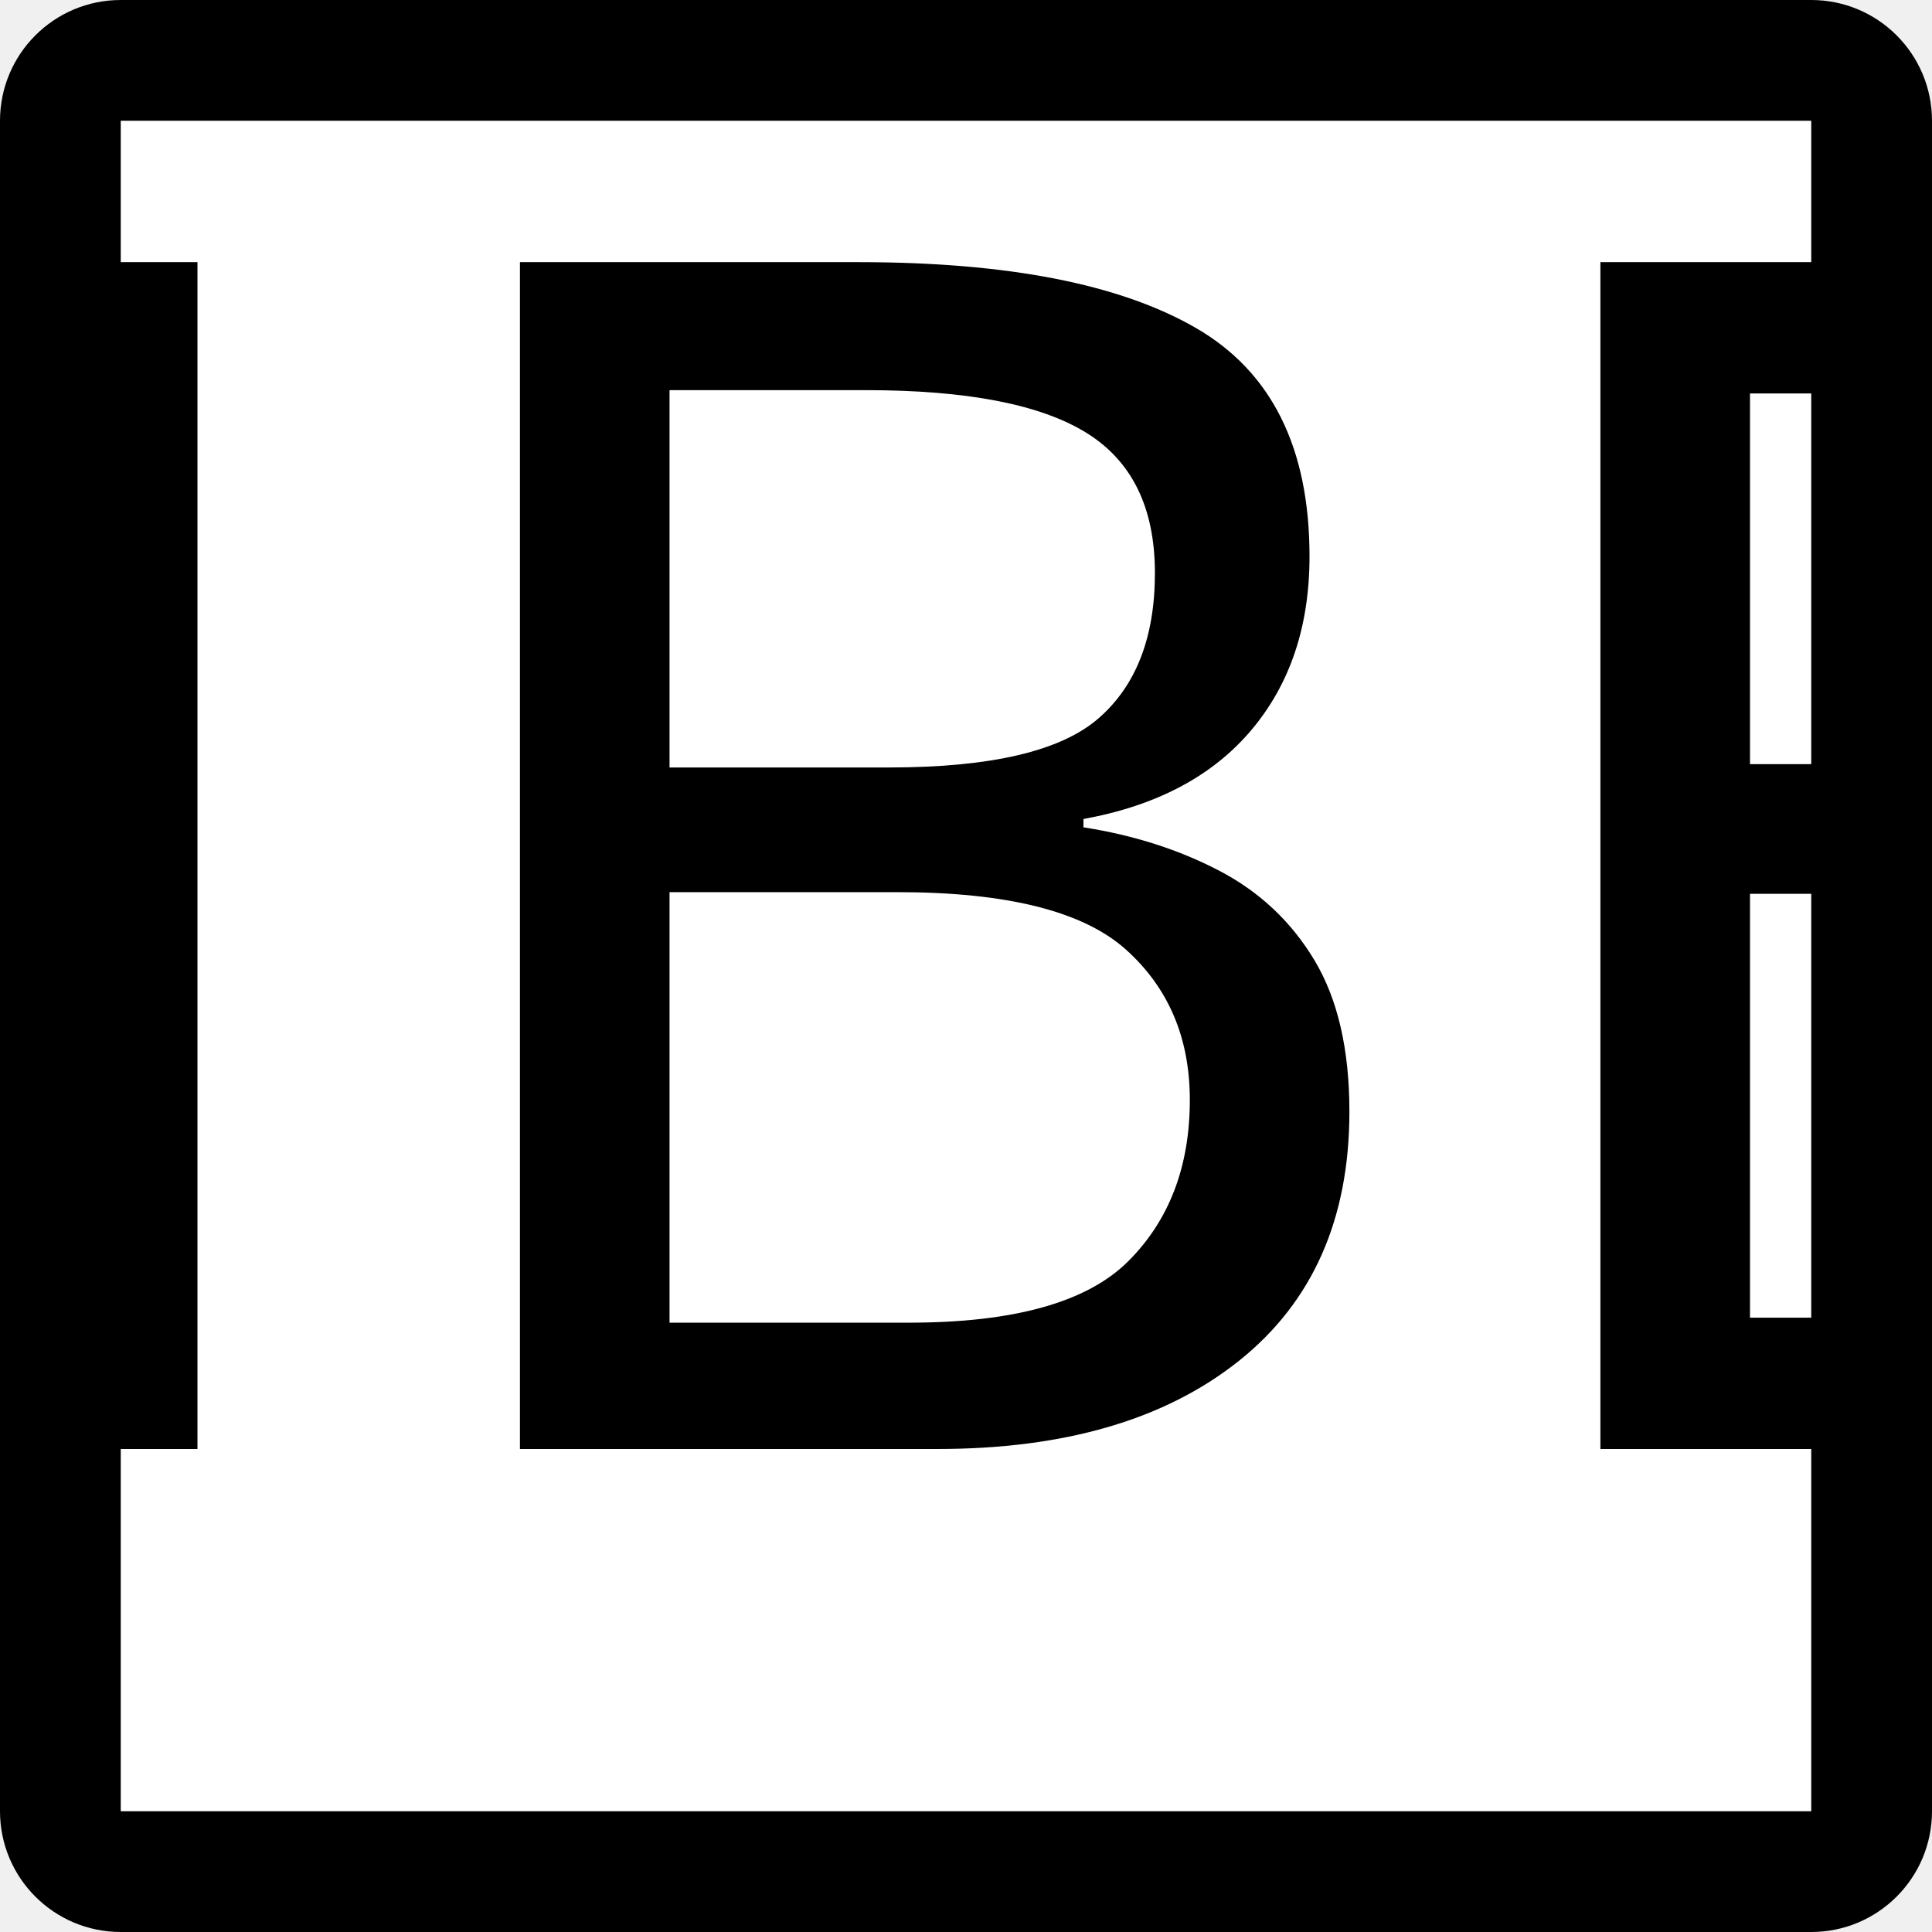
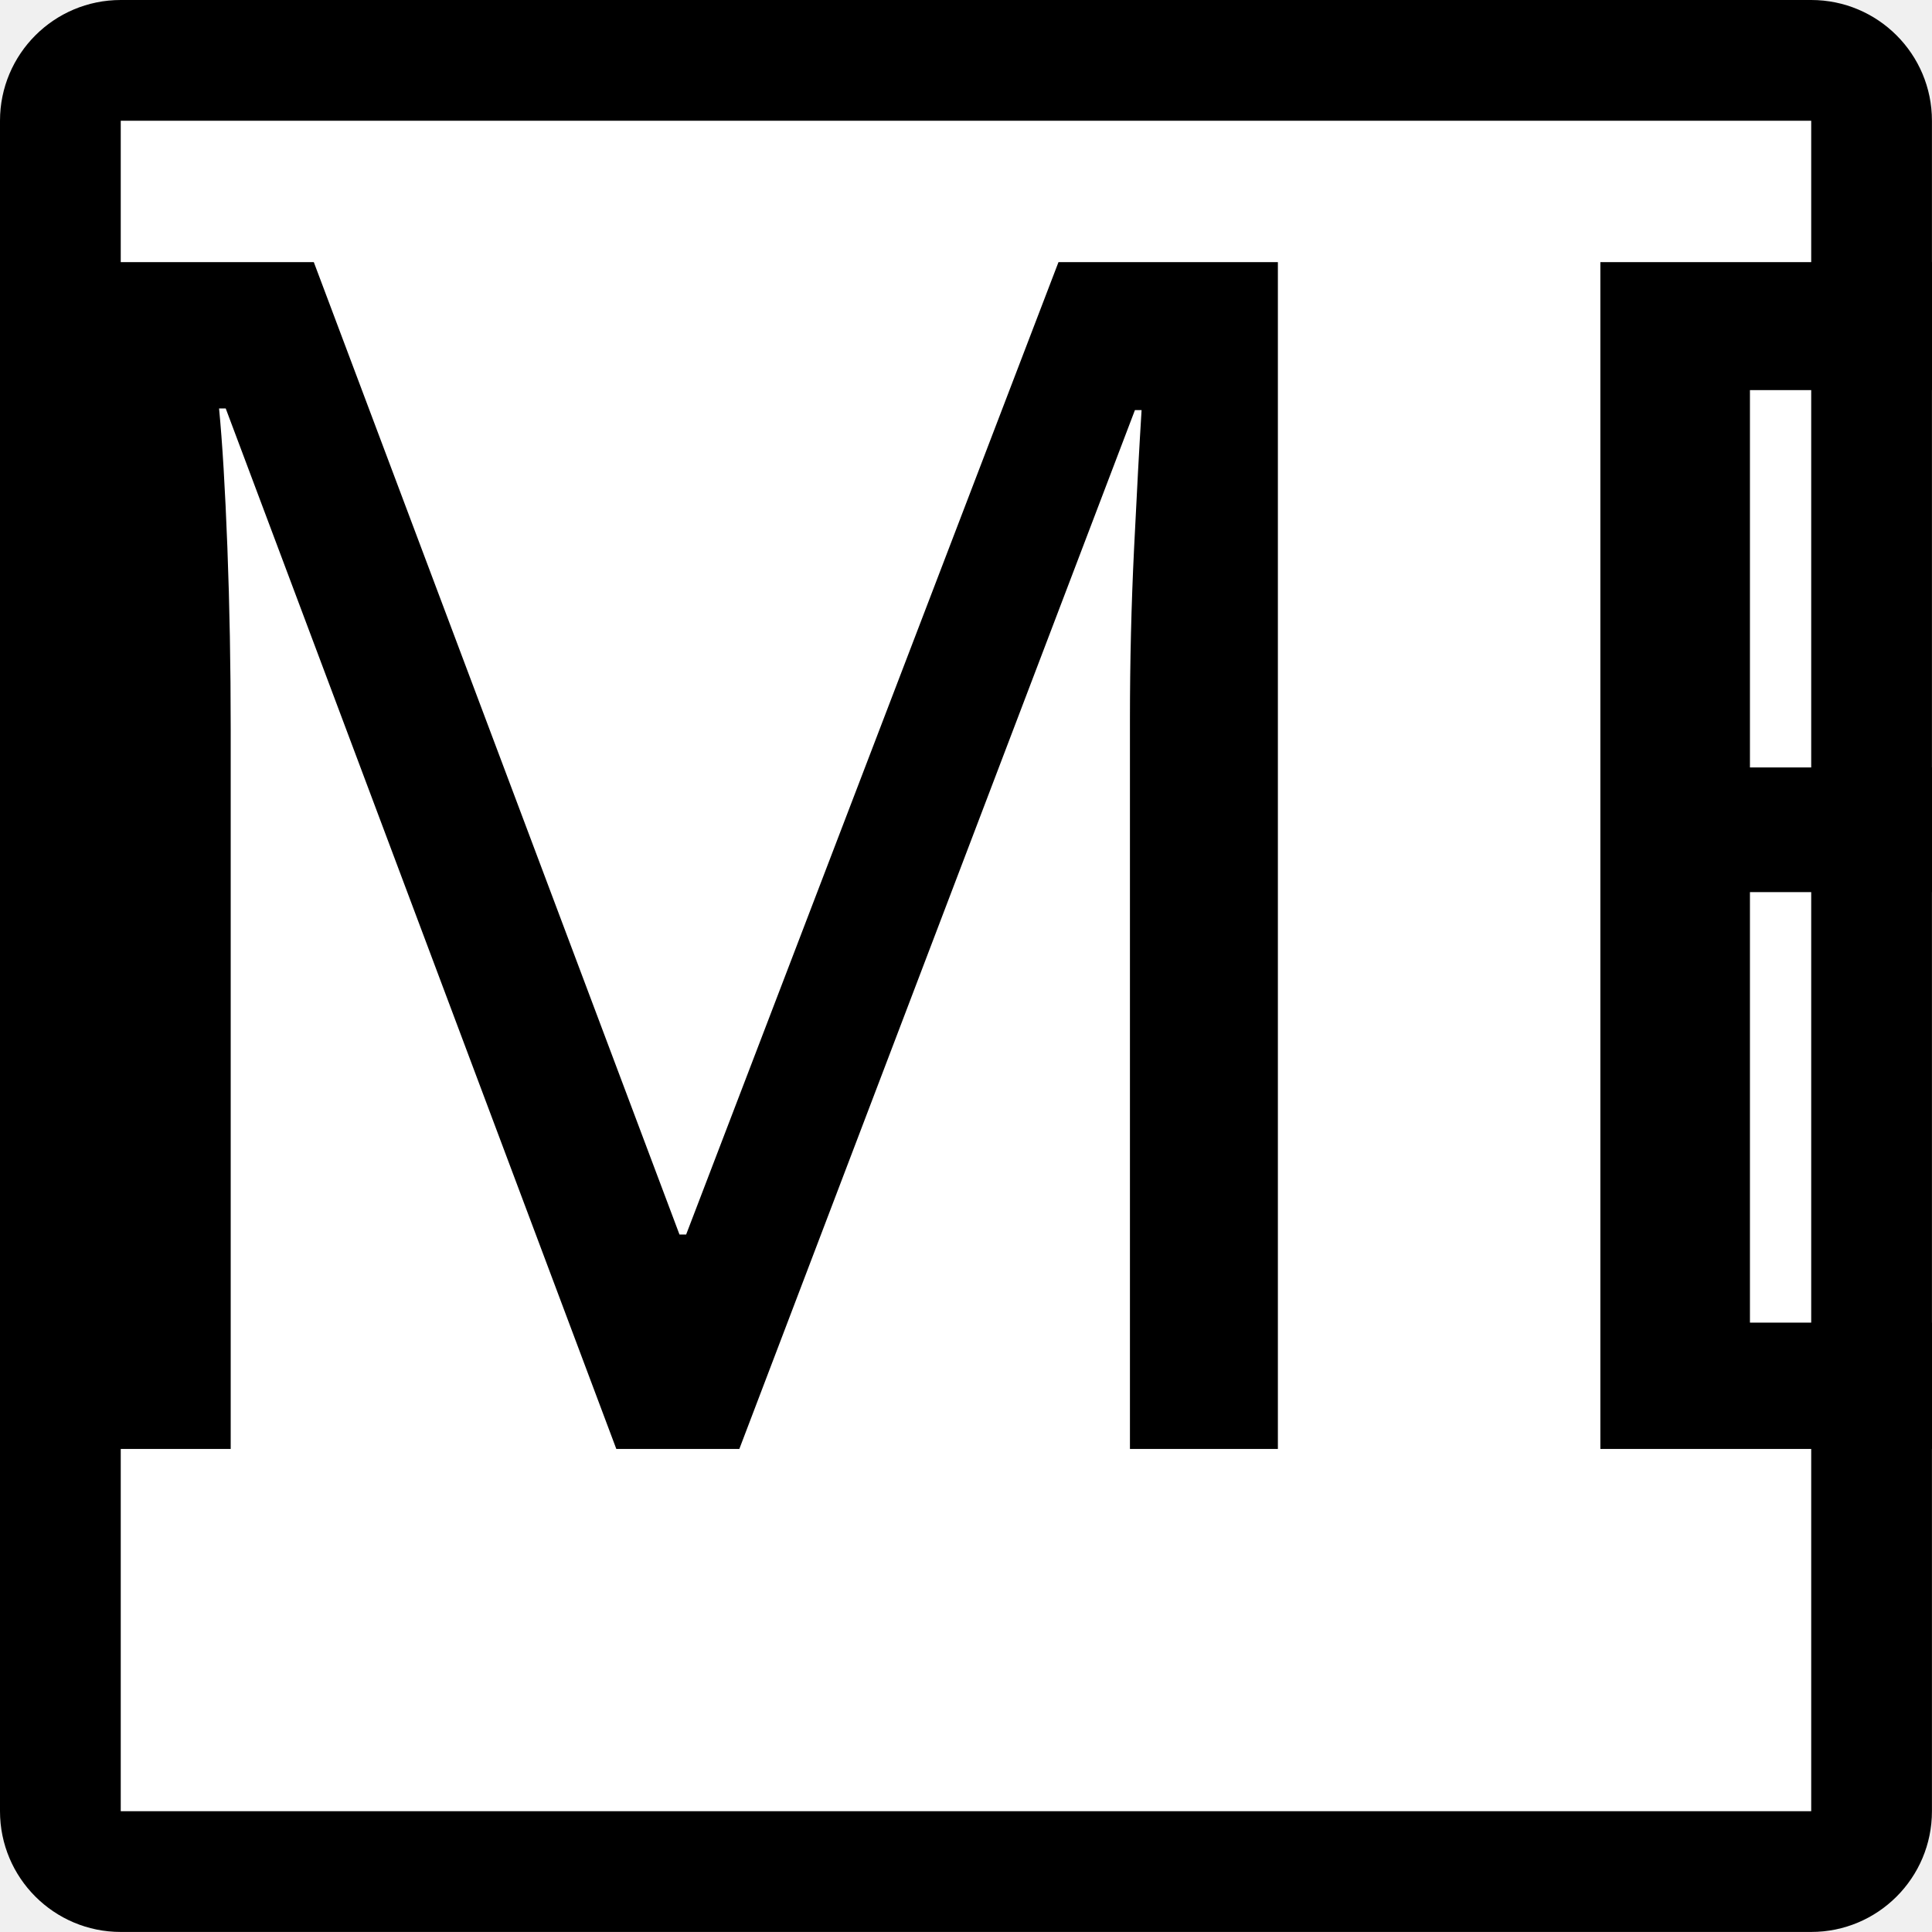
- <svg xmlns="http://www.w3.org/2000/svg" id="svg2" viewbox="0 0 200 200" width="200" height="200" version="1.0">
-   <defs id="defs5" />
-   <g id="g6057" transform="matrix(9.2592593e-2,0,0,9.2592593e-2,0,5.6514033e-6)">
-     <rect rx="135" ry="135" y="-6.1035156e-005" x="0" height="2160" width="2160" id="rect2161" style="opacity:1;color:#000000;fill:#000000;fill-opacity:1;fill-rule:nonzero;stroke:none;stroke-width:1;stroke-linecap:butt;stroke-linejoin:miter;marker:none;marker-start:none;marker-mid:none;marker-end:none;stroke-miterlimit:4;stroke-dasharray:none;stroke-dashoffset:0;stroke-opacity:1;visibility:visible;display:inline;overflow:visible;enable-background:accumulate" />
-     <rect style="opacity:1;color:#000000;fill:#ffffff;fill-opacity:1;fill-rule:nonzero;stroke:none;stroke-width:1;stroke-linecap:butt;stroke-linejoin:miter;marker:none;marker-start:none;marker-mid:none;marker-end:none;stroke-miterlimit:4;stroke-dasharray:none;stroke-dashoffset:0;stroke-opacity:1;visibility:visible;display:inline;overflow:visible;enable-background:accumulate" id="rect3134" width="1890" height="1890" x="135" y="135" />
-     <text xml:space="preserve" style="font-style:normal;font-variant:normal;font-weight:normal;font-stretch:normal;font-size:1858.407px;line-height:125%;font-family:'Roadgeek 2014 Series D';-inkscape-font-specification:'Roadgeek 2014 Series D, Normal';text-align:center;letter-spacing:0px;word-spacing:0px;writing-mode:lr-tb;text-anchor:middle;fill:#000000;fill-opacity:1;stroke:none;stroke-width:1px;stroke-linecap:butt;stroke-linejoin:miter;stroke-opacity:1" x="1079.355" y="1620" id="text4136">
-       <tspan id="tspan4138" x="1079.355" y="1620" style="font-style:normal;font-variant:normal;font-weight:normal;font-stretch:normal;font-family:'Roadgeek 2014 Series B';-inkscape-font-specification:'Roadgeek 2014 Series B'">***NUMBER***</tspan>
+ <svg xmlns="http://www.w3.org/2000/svg" viewbox="0 0 200 200" width="200" height="200">
+   <g transform="scale(.09259)">
+     <g color="#000">
+       <rect rx="135" height="2160" width="2160" />
+       <path fill="#fff" d="m135 135h1890v1890h-1890z" />
+     </g>
+     <text x="1079.36" y="1620" font-family="'Roadgeek 2014 Series D'" letter-spacing="0" word-spacing="0" text-anchor="middle" text-align="center" line-height="125%" font-size="1858.41">
+       <tspan x="1079.35" y="1620" font-family="'Roadgeek 2014 Series B'">***NUMBER***</tspan>
    </text>
  </g>
</svg>
